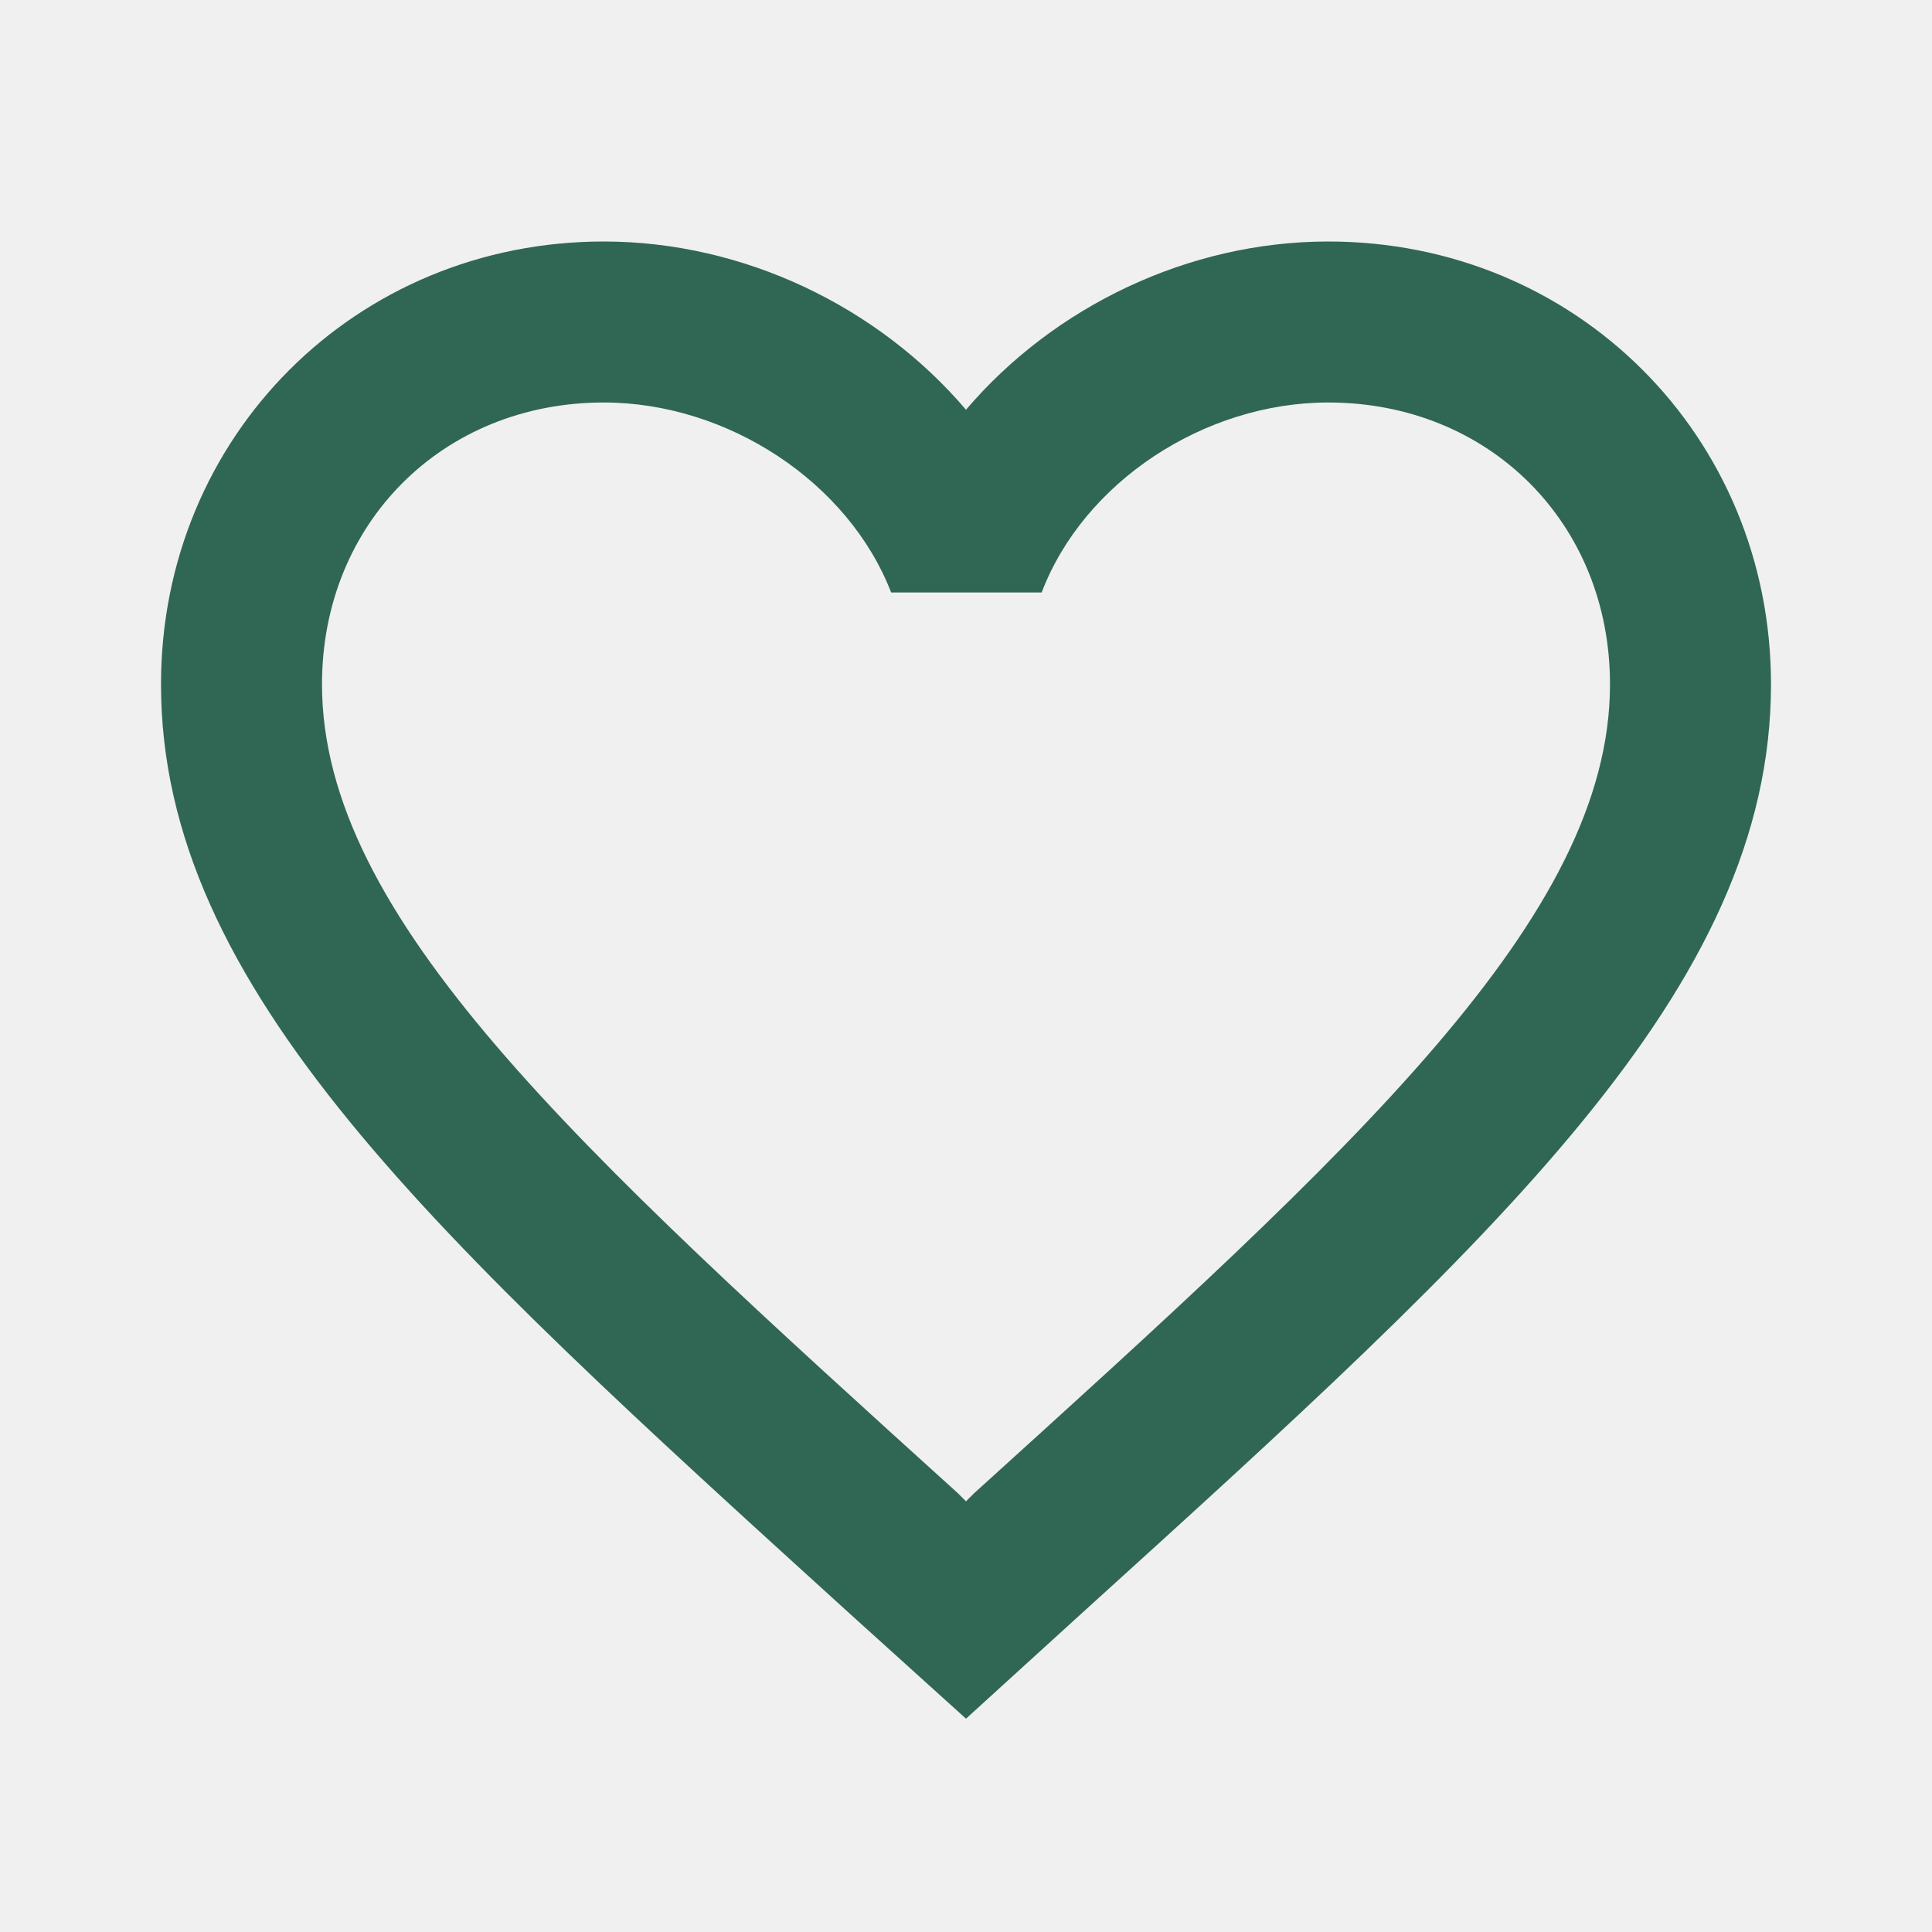
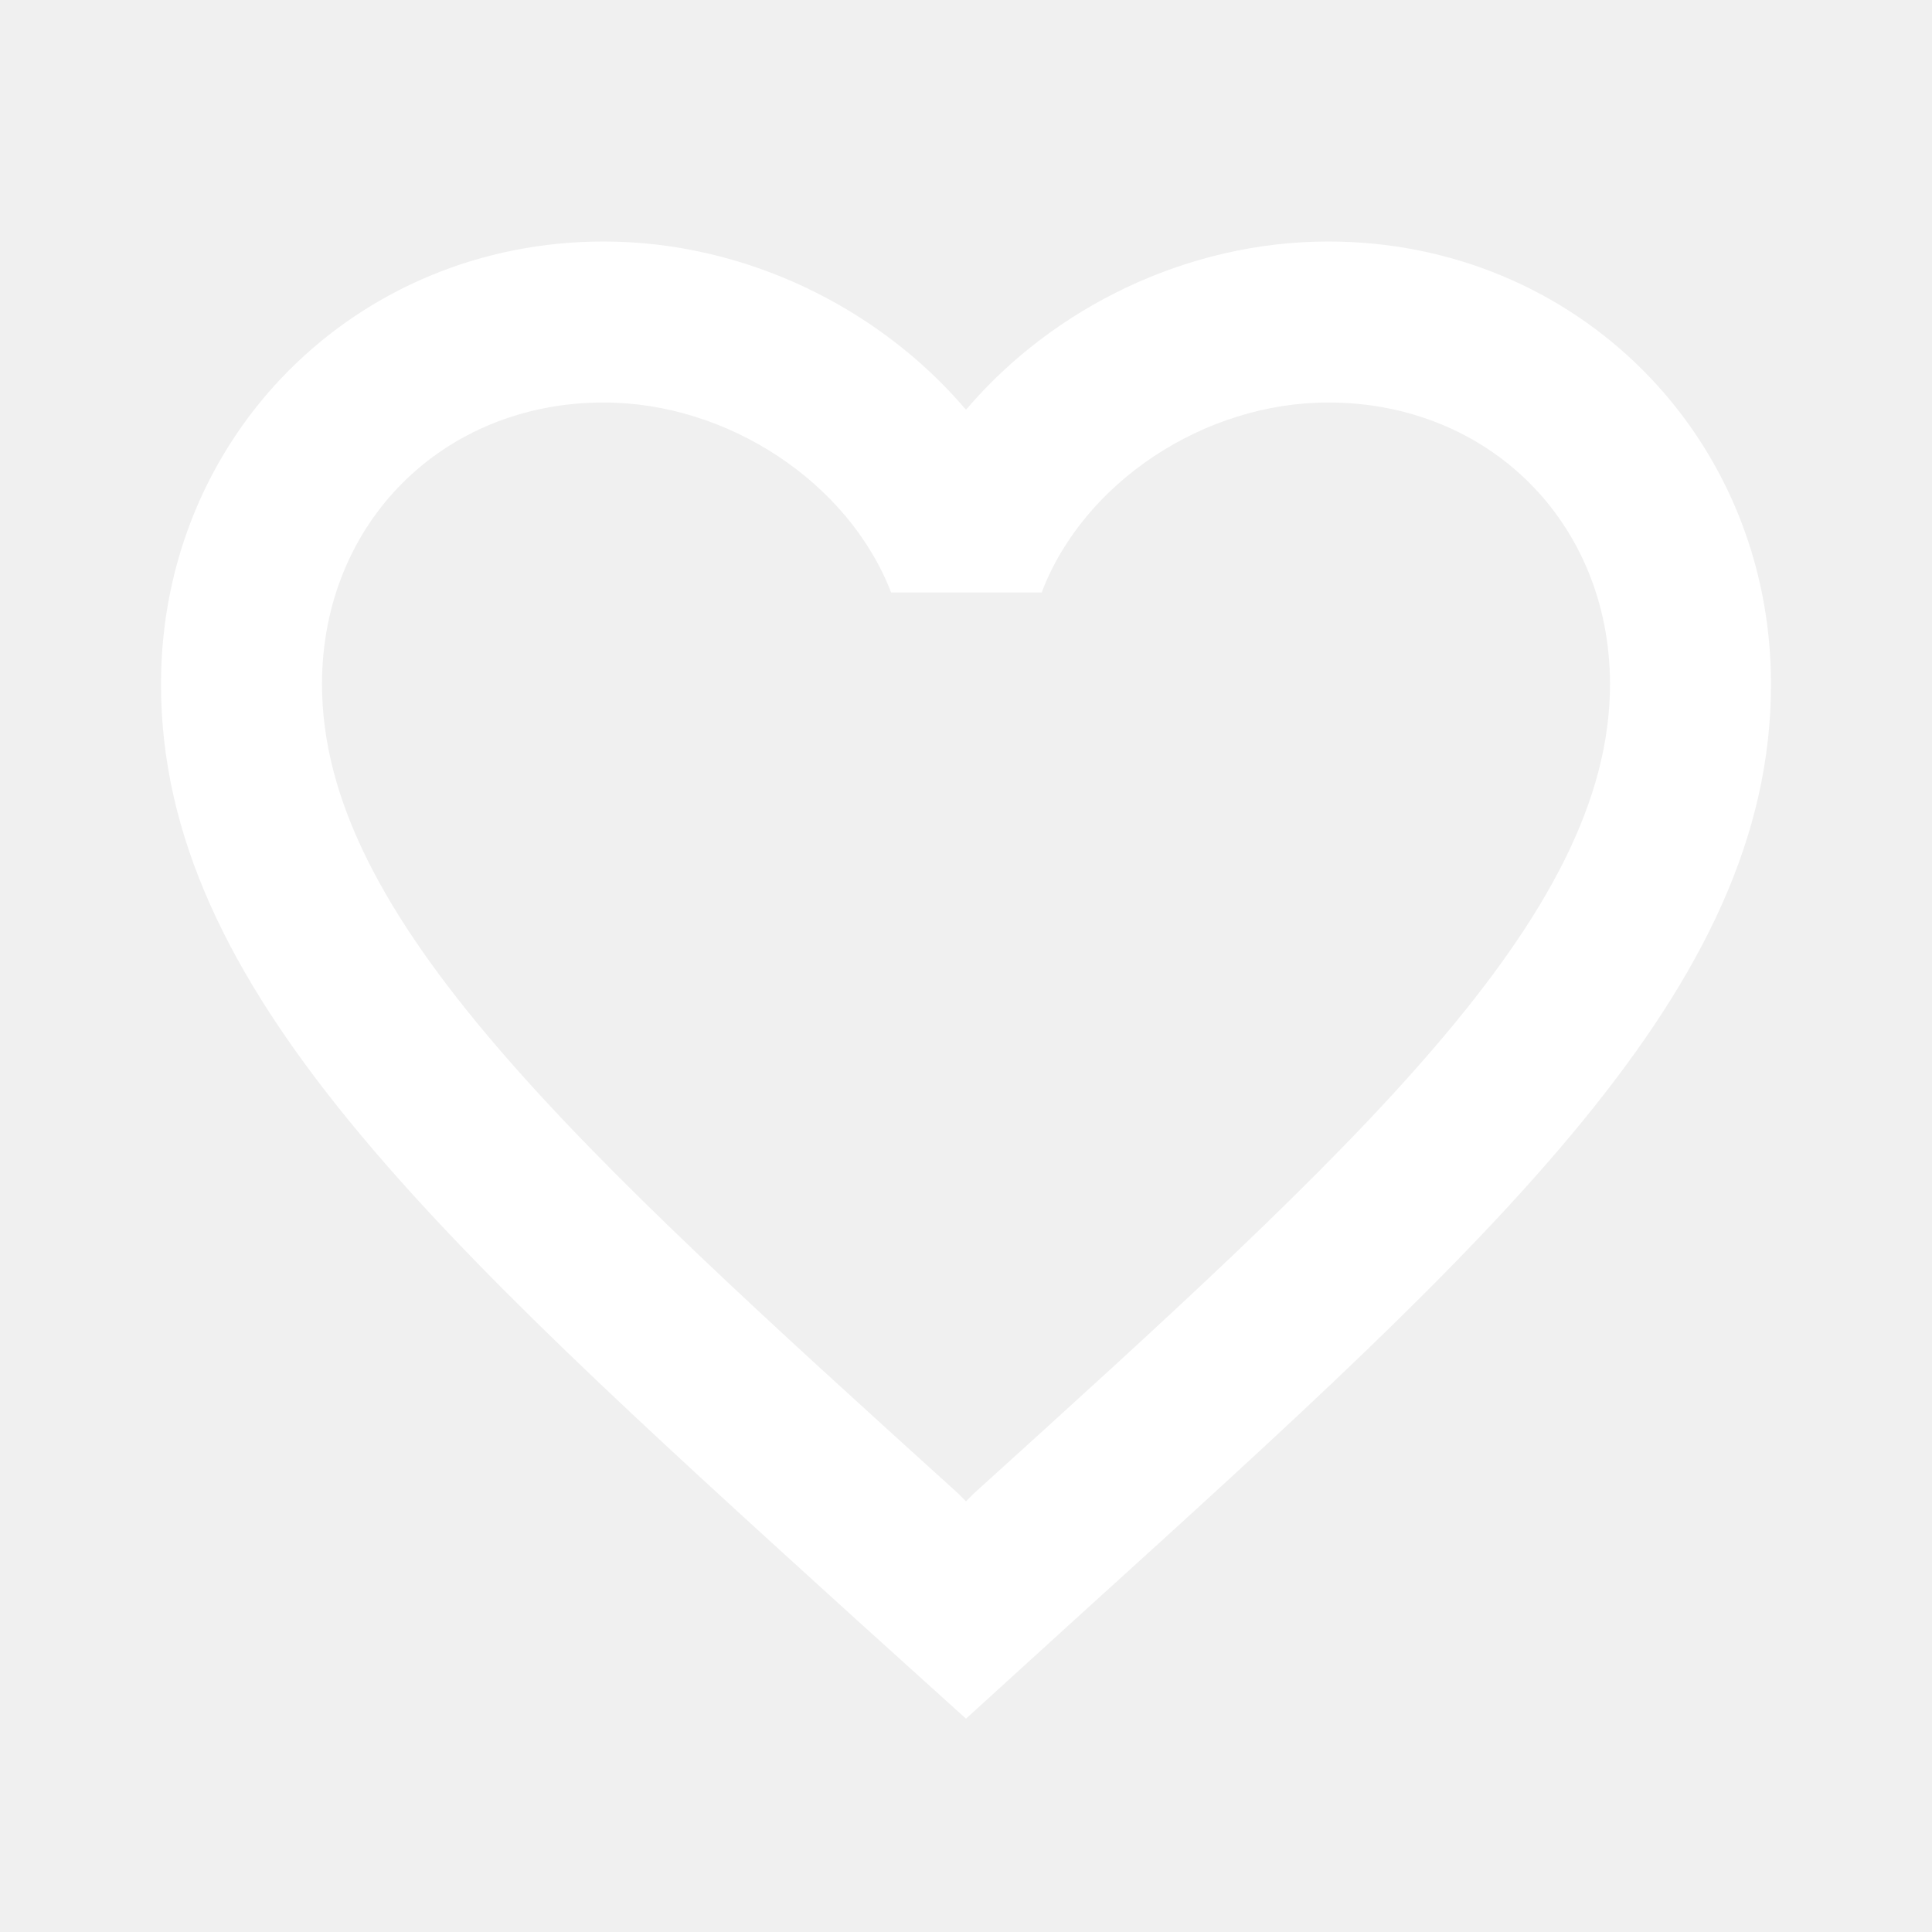
<svg xmlns="http://www.w3.org/2000/svg" width="24" height="24" viewBox="0 0 24 24" fill="none">
-   <g clip-path="url(#clip0_424_489)">
-     <path d="M16.5 3C14.76 3 13.09 3.81 12 5.09C10.91 3.81 9.24 3 7.5 3C4.42 3 2 5.42 2 8.5C2 12.28 5.4 15.36 10.55 20.04L12 21.35L13.45 20.03C18.6 15.36 22 12.28 22 8.5C22 5.42 19.58 3 16.5 3ZM12.1 18.55L12 18.65L11.9 18.55C7.14 14.24 4 11.39 4 8.5C4 6.5 5.5 5 7.5 5C9.04 5 10.54 5.99 11.07 7.36H12.94C13.46 5.99 14.96 5 16.5 5C18.5 5 20 6.5 20 8.5C20 11.39 16.86 14.24 12.1 18.55Z" fill="#306754" />
+   <g clip-path="url(#clip0_425_505)">
+     <path d="M16.5 3C14.76 3 13.09 3.81 12 5.09C10.91 3.81 9.24 3 7.5 3C4.42 3 2 5.42 2 8.5C2 12.28 5.4 15.36 10.55 20.04L12 21.35L13.45 20.03C18.6 15.36 22 12.28 22 8.5C22 5.42 19.58 3 16.5 3ZM12.1 18.55L12 18.65L11.9 18.55C7.14 14.24 4 11.39 4 8.5C4 6.5 5.5 5 7.5 5C9.04 5 10.54 5.99 11.07 7.36H12.94C13.46 5.99 14.96 5 16.5 5C18.5 5 20 6.5 20 8.5C20 11.39 16.86 14.24 12.1 18.55Z" fill="white" />
  </g>
  <defs>
-     <clipPath id="clip0_424_489">
+     <clipPath id="clip0_425_505">
      <rect width="24" height="24" fill="white" />
    </clipPath>
  </defs>
</svg>
